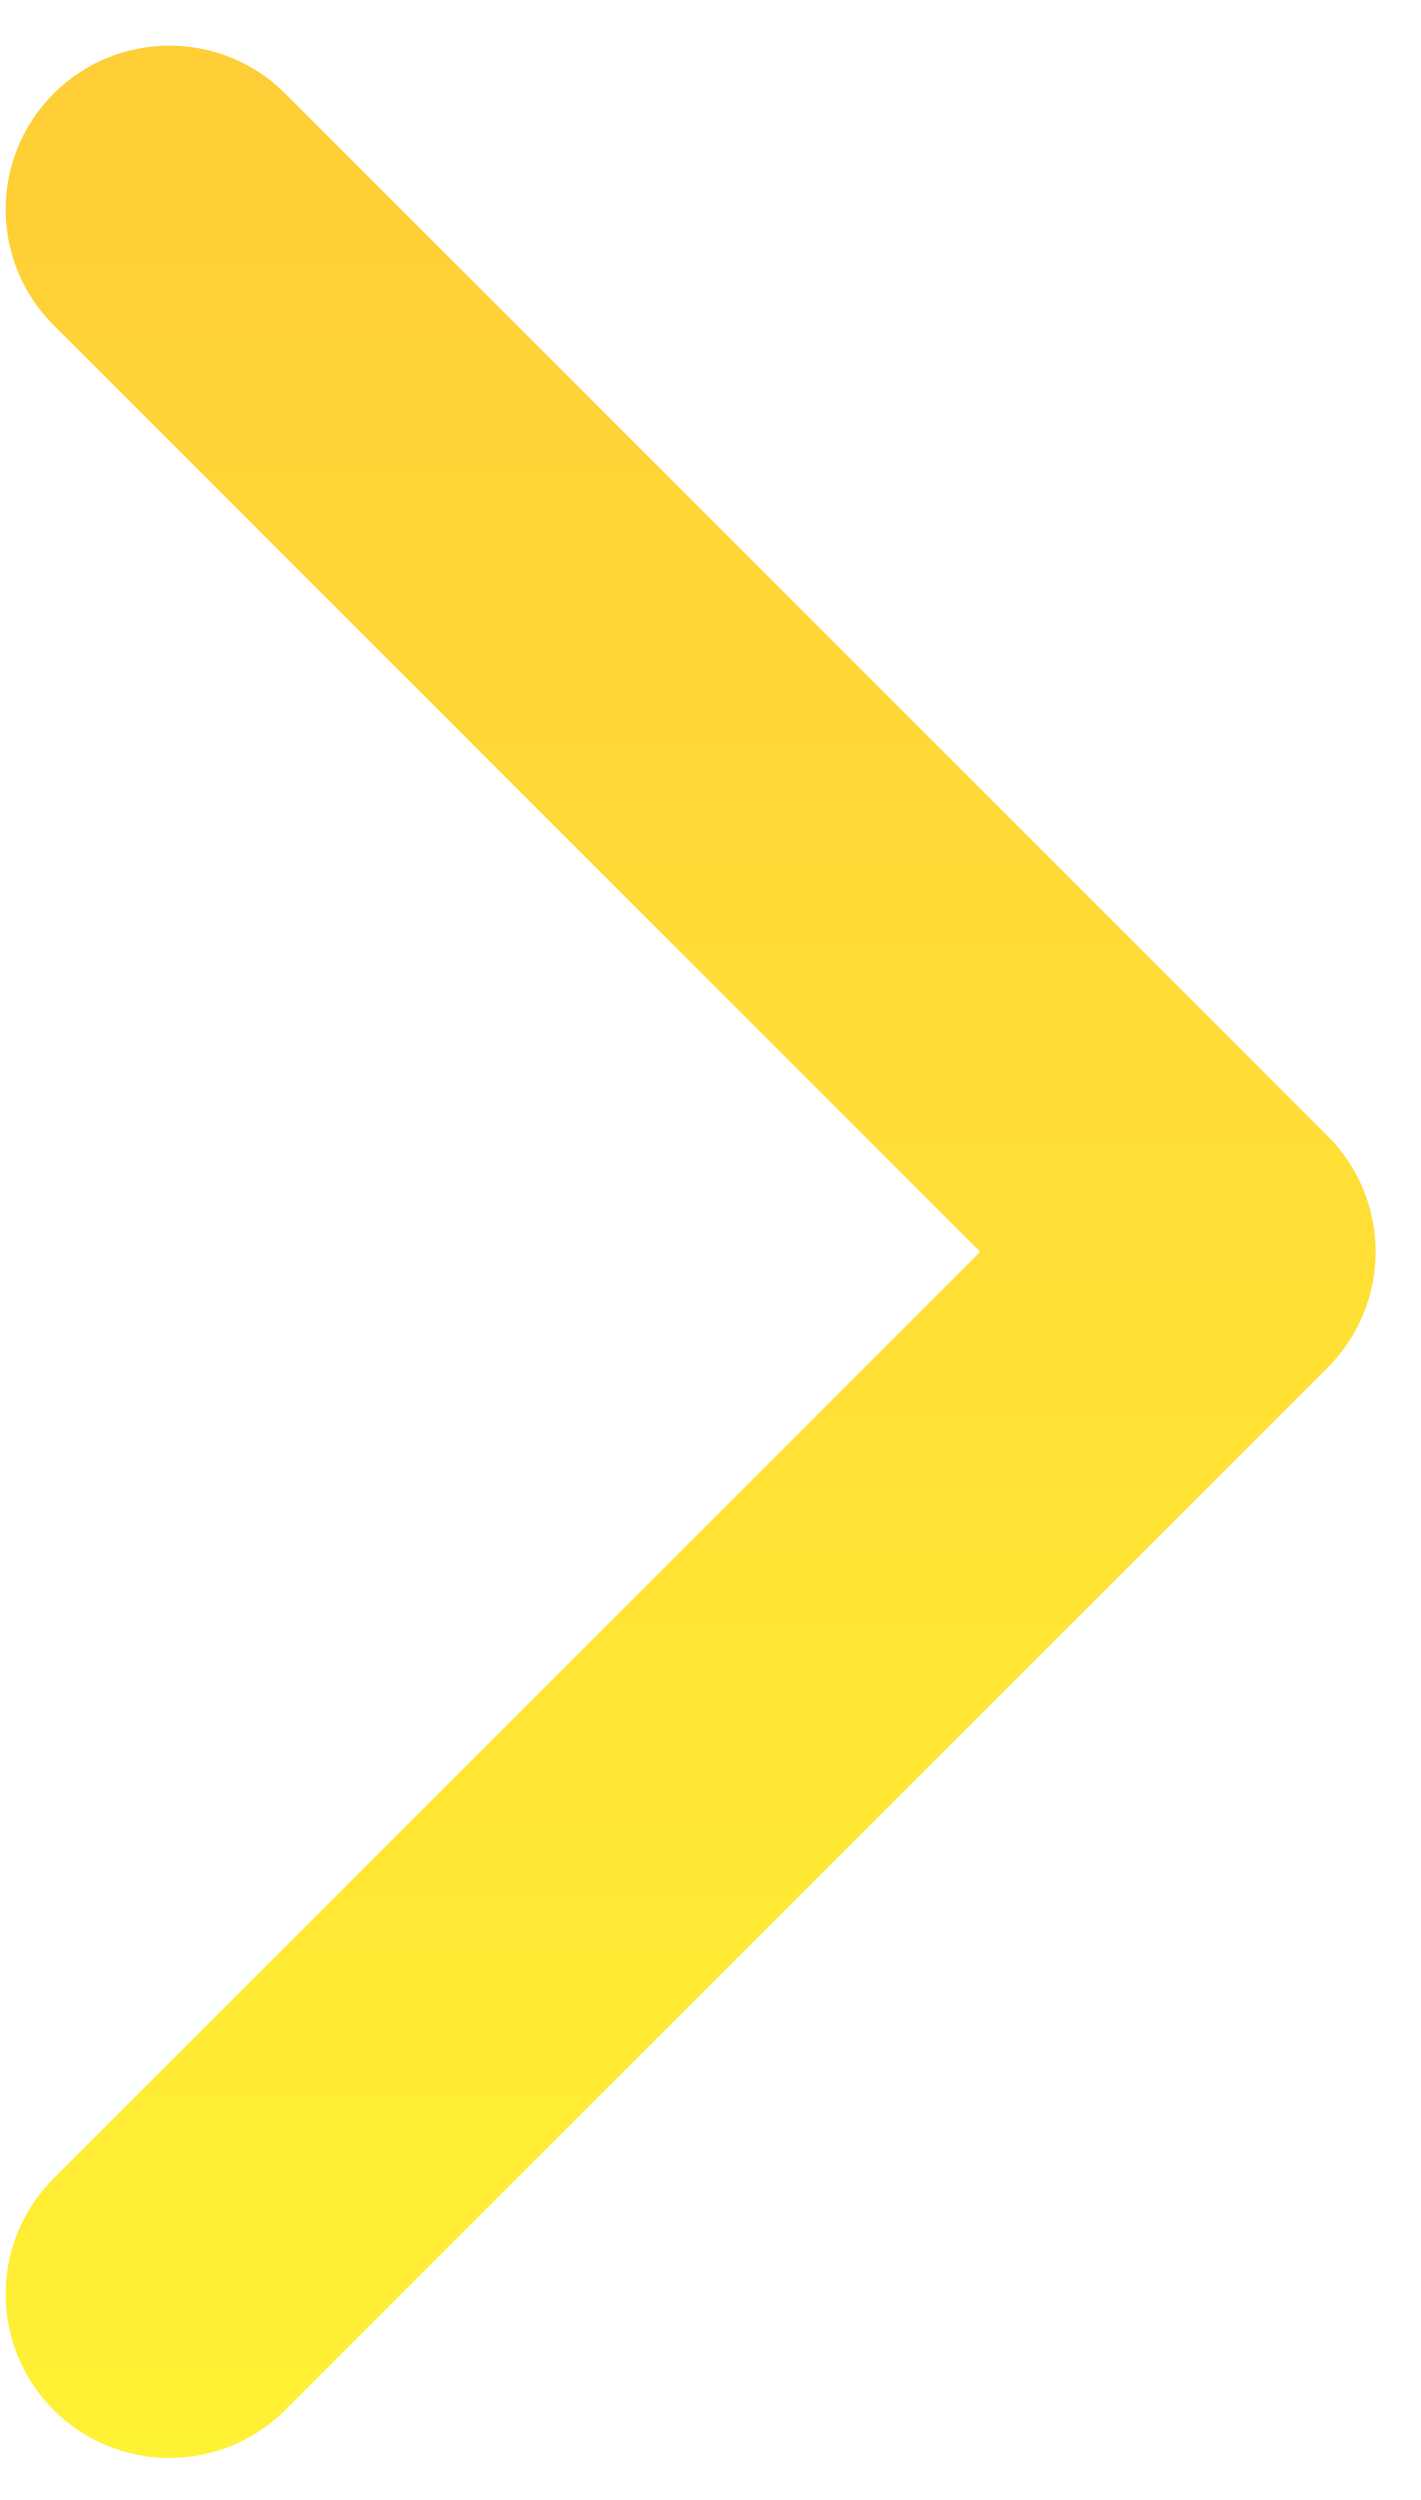
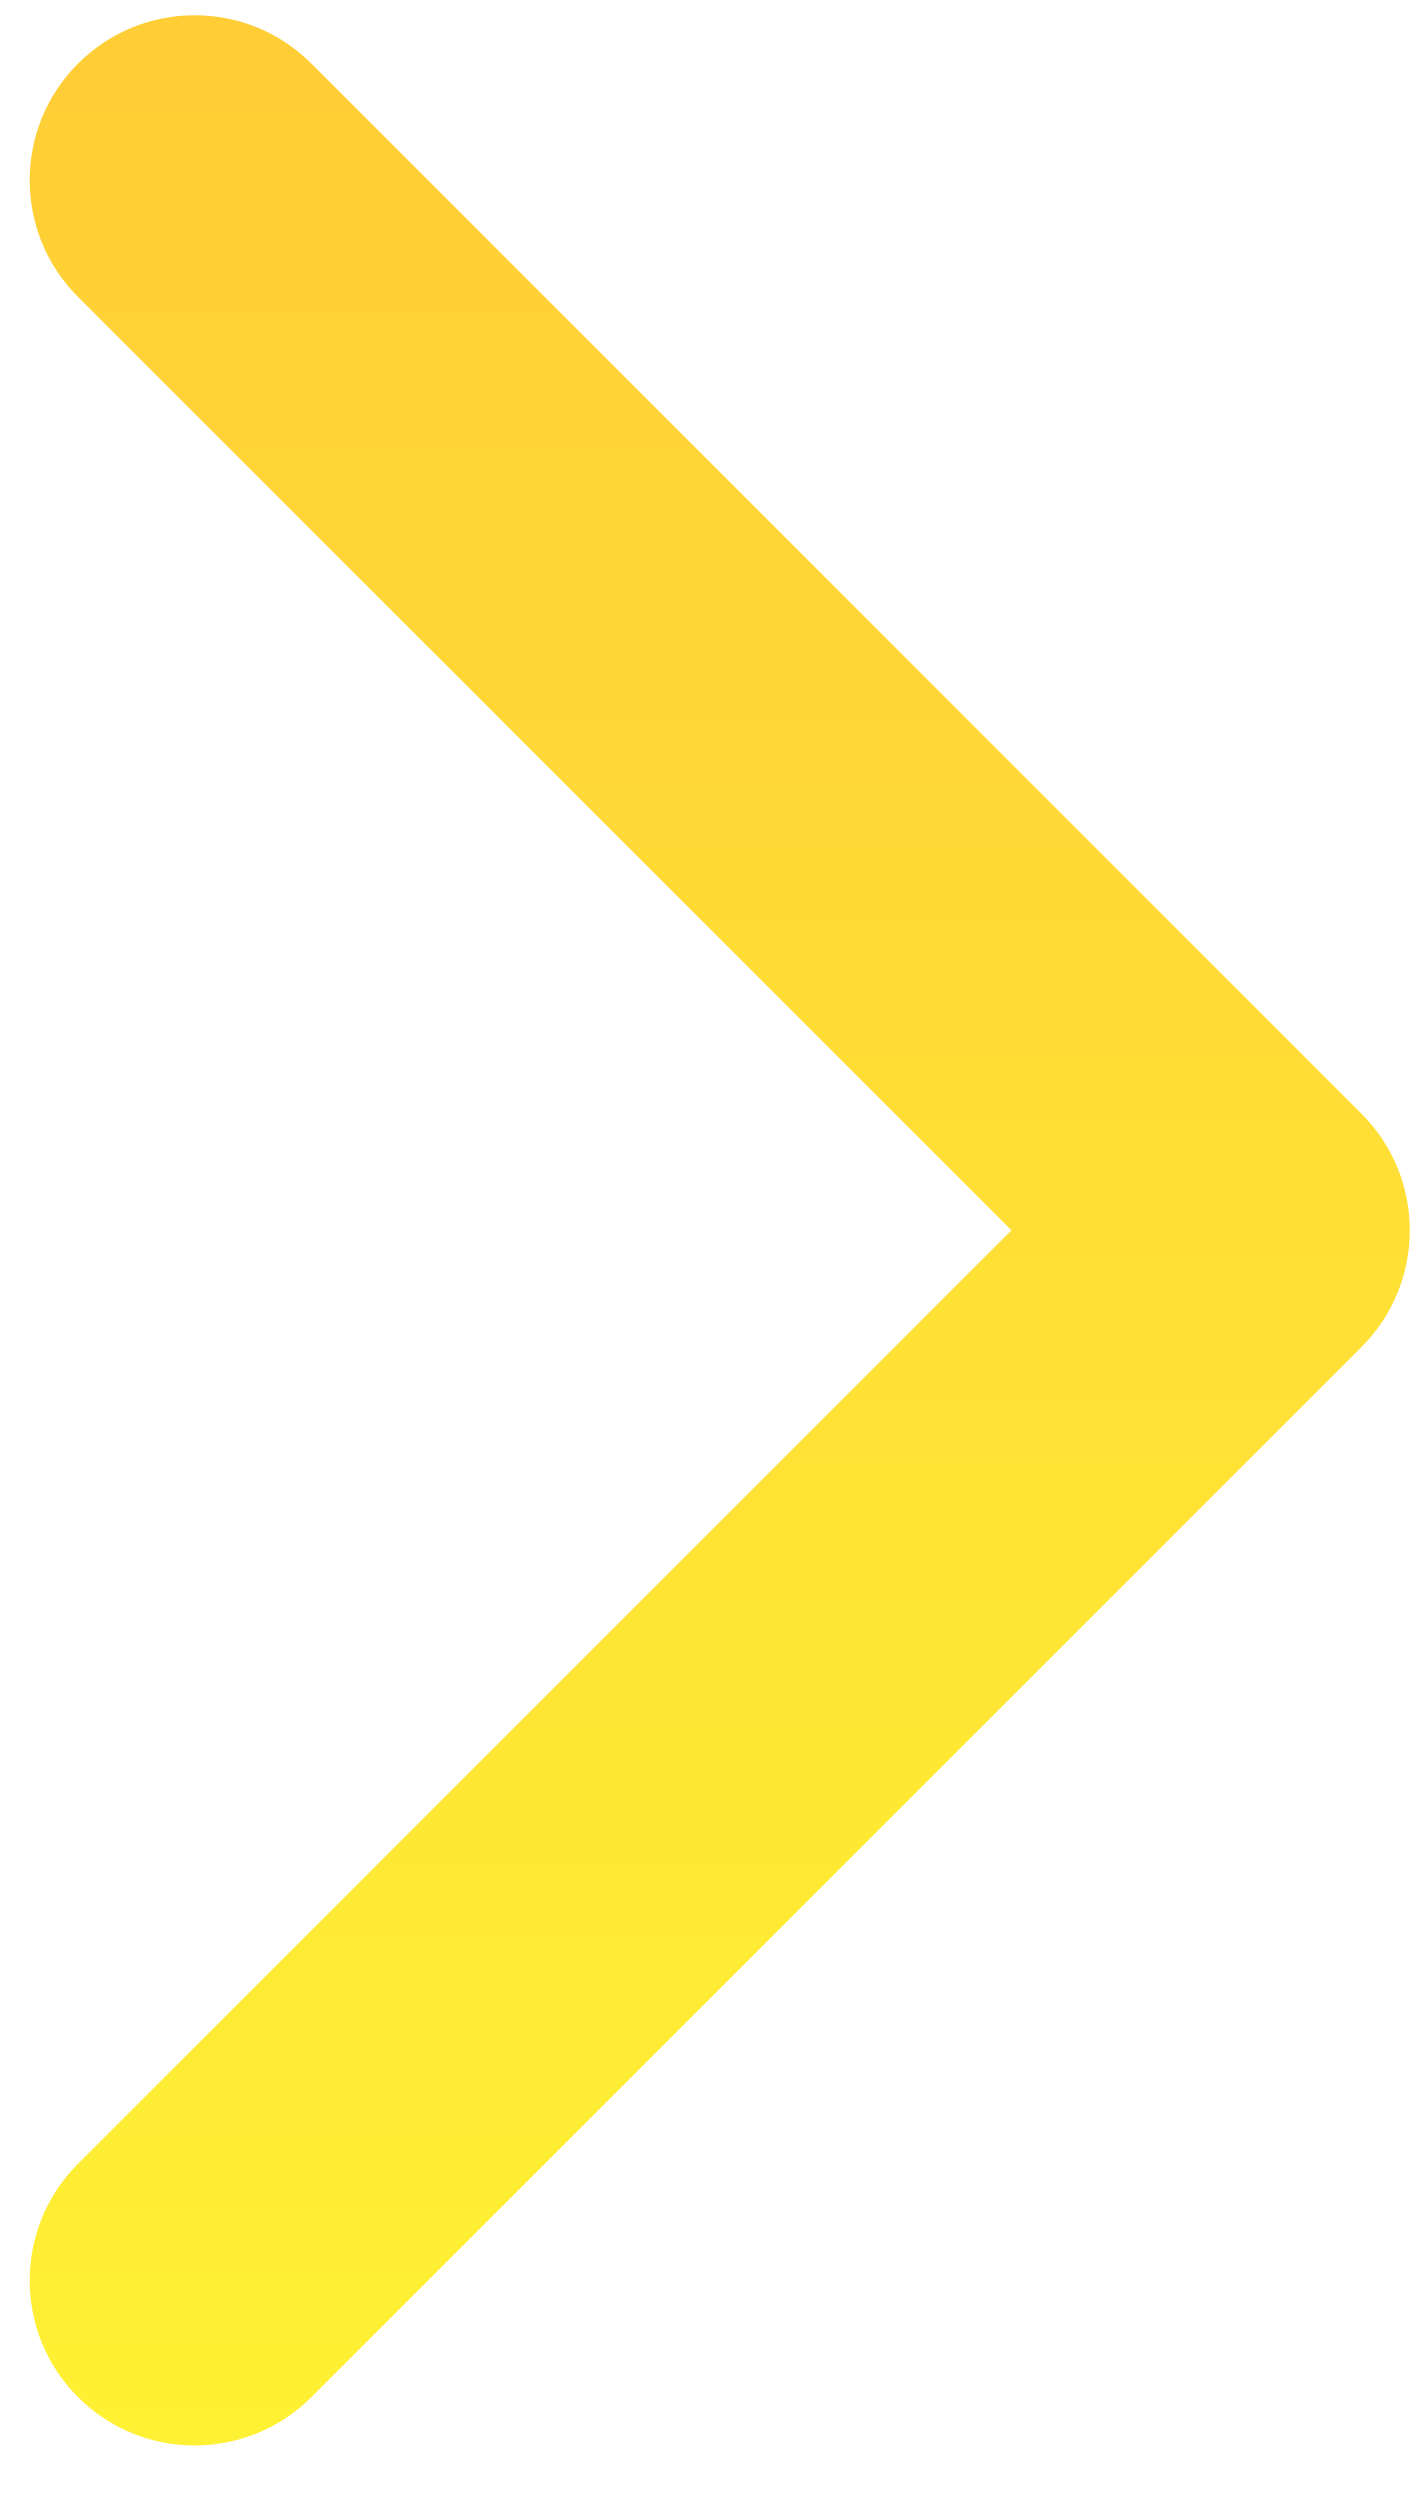
<svg xmlns="http://www.w3.org/2000/svg" width="25" height="44" viewBox="0 0 25 44" fill="none">
-   <path d="M23.367 24.07C24.492 22.945 24.492 21.119 23.367 19.994L5.02 1.647C3.895 0.522 2.069 0.522 0.944 1.647C-0.182 2.773 -0.182 4.599 0.944 5.724L17.251 22.032L0.944 38.34C-0.182 39.465 -0.182 41.291 0.944 42.416C2.069 43.542 3.895 43.542 5.02 42.416L23.367 24.07ZM18.766 24.915L21.328 24.915L21.328 19.149L18.766 19.149L18.766 24.915Z" fill="url(#paint0_linear_269_40)" />
+   <path d="M23.962 23.708C25.096 22.574 25.096 20.735 23.962 19.601L5.48 1.119C4.346 -0.015 2.507 -0.015 1.373 1.119C0.239 2.253 0.239 4.092 1.373 5.226L17.801 21.654L1.373 38.083C0.239 39.217 0.239 41.056 1.373 42.19C2.507 43.324 4.346 43.324 5.48 42.19L23.962 23.708ZM19.327 24.559L21.908 24.559L21.908 18.75L19.327 18.75L19.327 24.559Z" fill="url(#paint0_linear_269_40)" />
  <defs>
-     <linearGradient id="paint0_linear_269_40" x1="20.047" y1="-30.468" x2="20.047" y2="60.032" gradientUnits="userSpaceOnUse">
+     <linearGradient id="paint0_linear_269_40" x1="20.618" y1="-30.846" x2="20.618" y2="59.654" gradientUnits="userSpaceOnUse">
      <stop stop-color="#FFB337" />
      <stop offset="1" stop-color="#FFFF33" />
    </linearGradient>
  </defs>
</svg>
